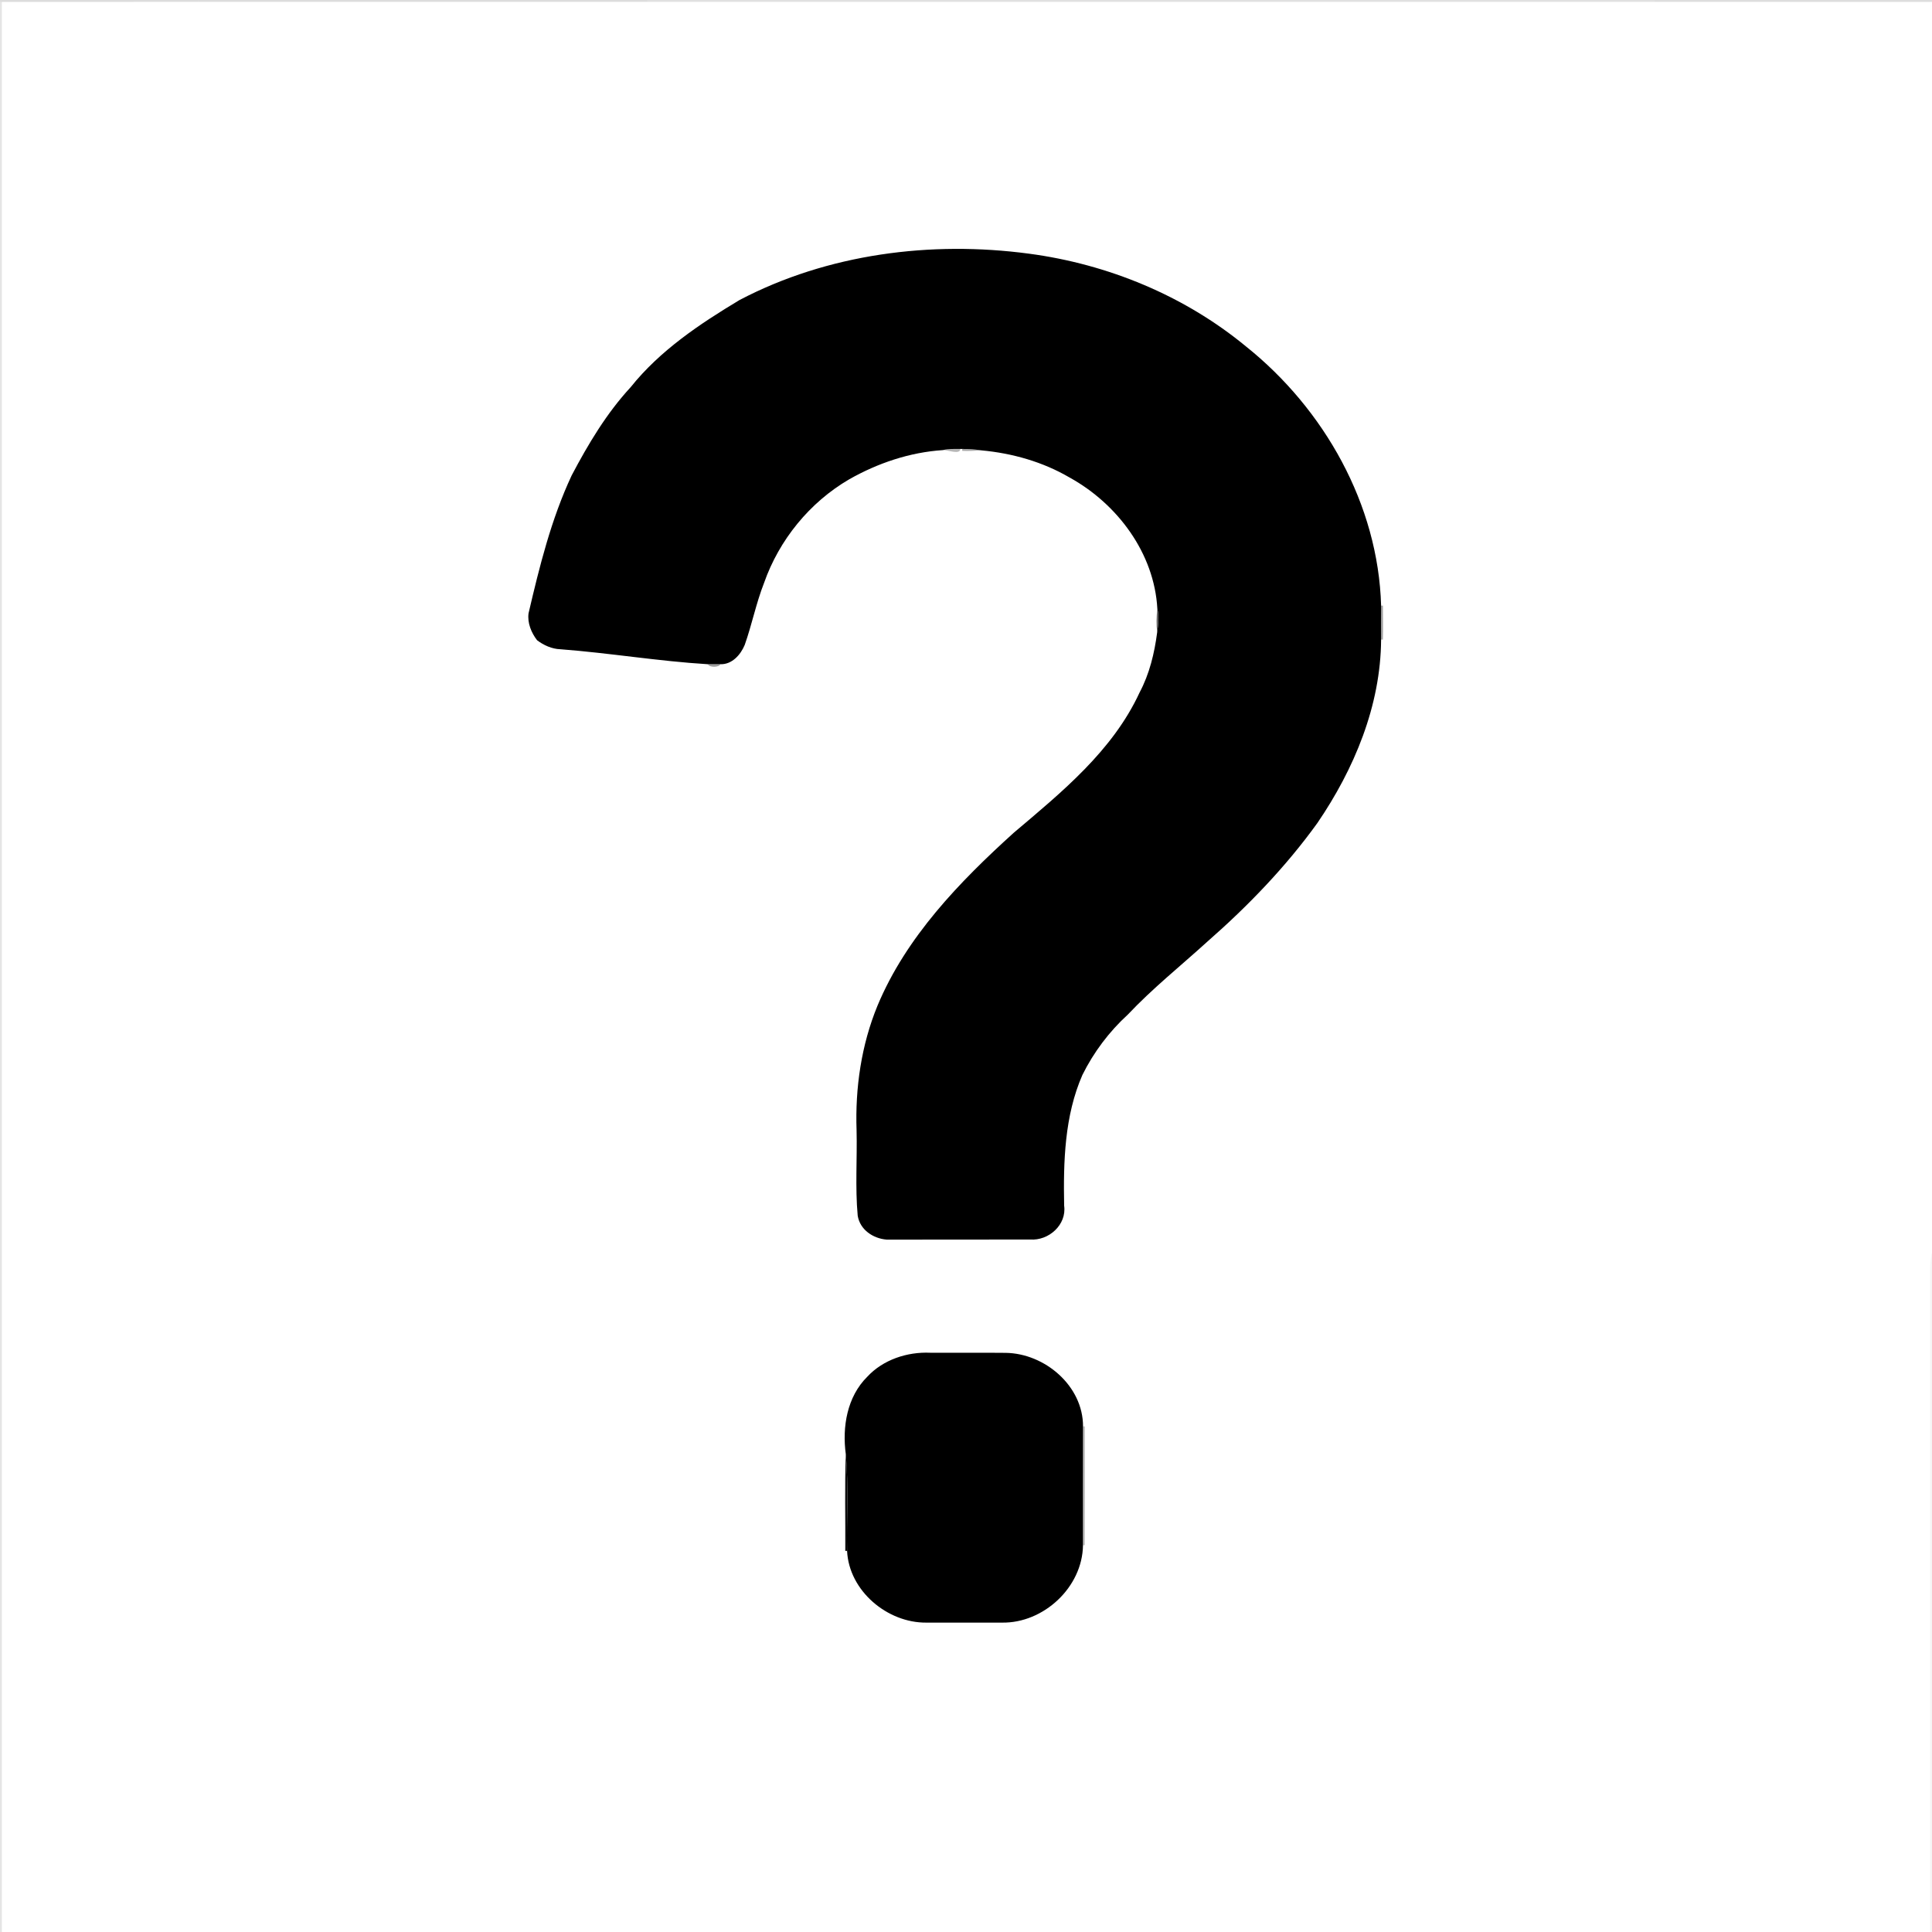
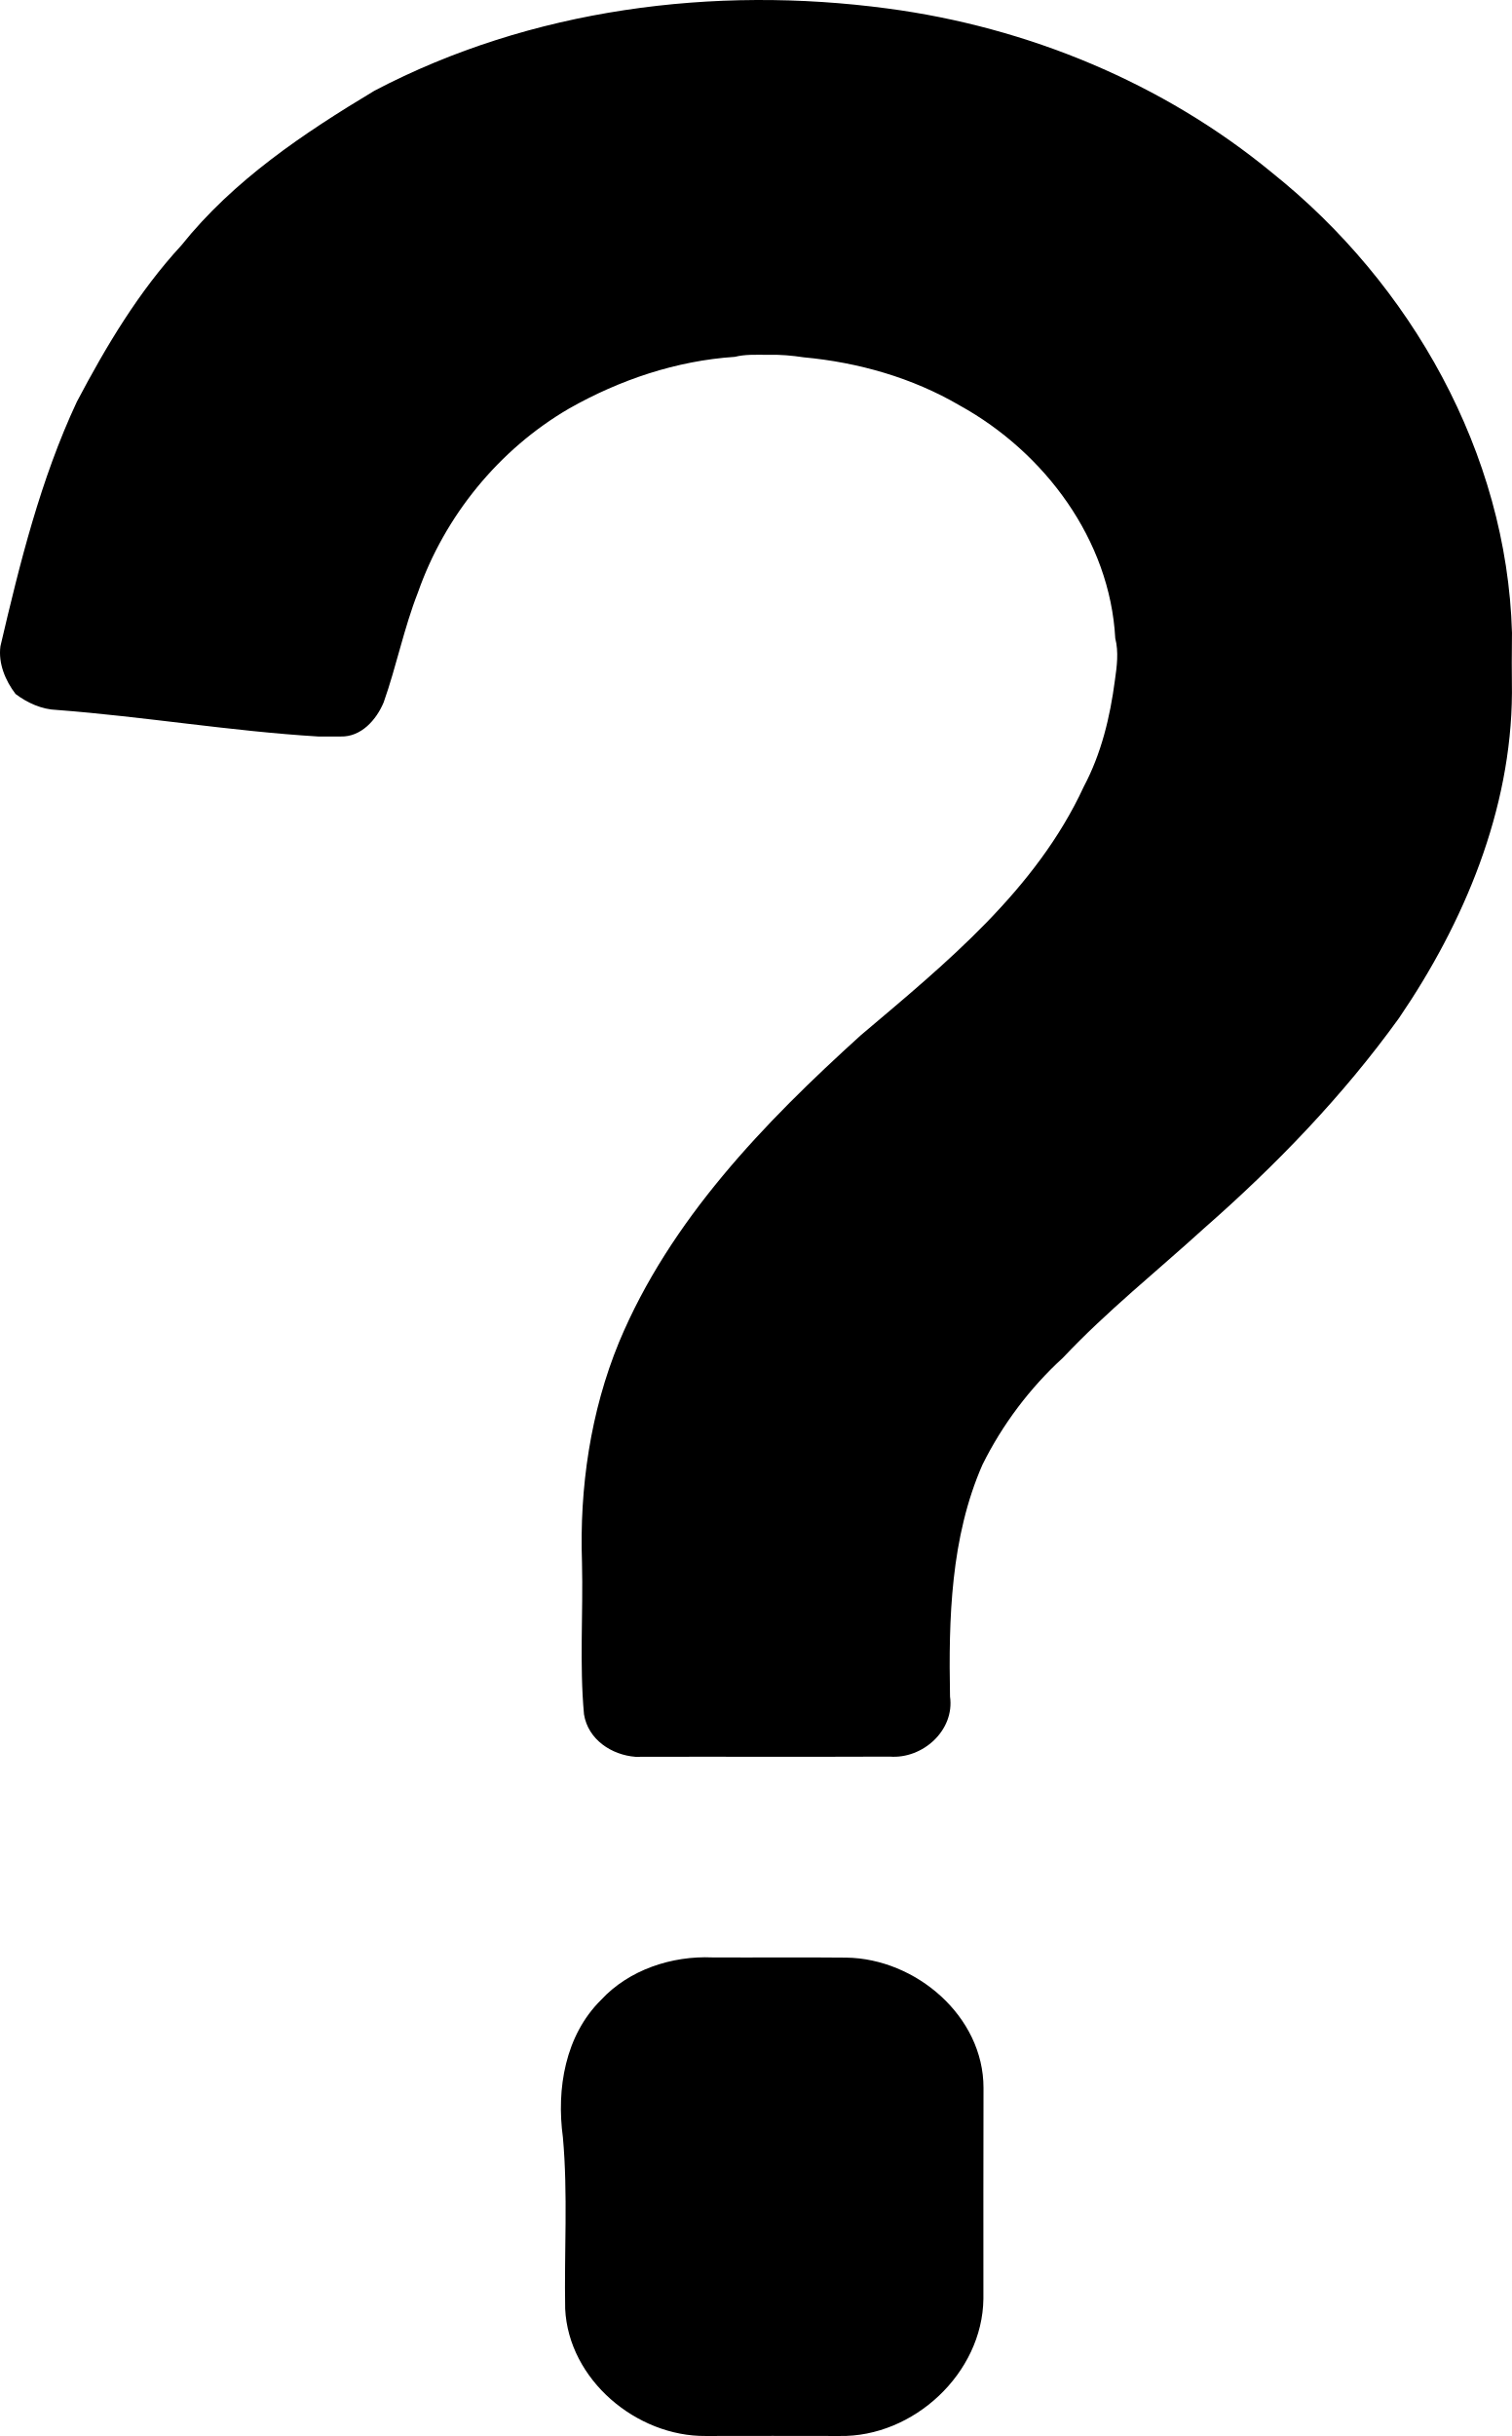
- <svg xmlns="http://www.w3.org/2000/svg" width="1024pt" height="1024pt" viewBox="0 0 1024 1024" version="1.1">
-   <g id="#1d1d1d2a">
-     <path fill="#1d1d1d" opacity="0.16" d=" M 0.00 0.00 L 105.02 0.00 L 104.99 0.99 C 70.33 1.02 35.66 0.98 1.00 1.01 L 0.00 0.99 L 0.00 0.00 Z" />
-   </g>
-   <g id="#16161626">
-     <path fill="#161616" opacity="0.15" d=" M 105.02 0.00 L 343.03 0.00 L 342.98 0.99 C 263.65 1.01 184.32 1.01 104.99 0.99 L 105.02 0.00 Z" />
-   </g>
-   <g id="#10101022">
-     <path fill="#101010" opacity="0.13" d=" M 343.03 0.00 L 877.03 0.00 L 876.98 0.99 C 698.98 1.01 520.98 1.01 342.98 0.99 L 343.03 0.00 Z" />
-   </g>
-   <g id="#18181825">
-     <path fill="#181818" opacity="0.15" d=" M 877.03 0.00 L 1024.00 0.00 L 1024.00 0.97 L 1023.00 1.01 L 1022.00 1.02 C 973.66 0.96 925.32 1.03 876.98 0.99 L 877.03 0.00 Z" />
-   </g>
-   <g id="#1313131c">
-     <path fill="#131313" opacity="0.11" d=" M 0.00 0.99 L 1.00 1.01 C 1.00 342.01 1.00 683.00 1.00 1024.00 L 0.00 1024.00 L 0.00 0.99 Z" />
-   </g>
-   <g id="#000000fe">
-     <path fill="#000000" opacity="1.00" d=" M 391.98 159.01 C 438.70 134.51 493.42 127.51 545.36 134.45 C 587.20 140.00 627.73 156.68 660.37 183.60 C 701.85 216.75 730.48 267.36 732.02 321.01 C 731.95 327.00 731.94 333.00 732.01 339.00 C 731.81 374.02 717.74 407.64 698.24 436.22 C 681.49 459.47 661.50 480.17 640.01 499.01 C 625.88 511.87 610.90 523.82 597.76 537.76 C 587.87 546.80 579.67 557.71 573.71 569.72 C 564.21 591.40 563.57 615.74 564.02 639.01 C 565.45 649.13 555.84 657.72 546.01 656.96 C 520.67 657.07 495.32 656.95 469.98 657.02 C 462.84 656.47 455.83 651.87 454.60 644.34 C 453.22 629.32 454.37 614.09 454.00 599.00 C 453.22 576.60 456.53 553.84 465.08 533.06 C 480.29 496.60 508.48 467.47 537.33 441.36 C 562.74 419.87 589.74 397.94 604.02 367.01 C 609.25 357.17 611.87 346.25 613.31 335.26 C 613.90 331.13 614.48 326.80 613.42 322.71 C 611.83 293.24 592.28 267.10 566.93 253.11 C 552.72 244.79 536.60 240.23 520.26 238.71 C 516.83 238.19 513.44 237.89 509.99 237.96 L 508.99 237.96 C 505.85 237.96 502.74 237.80 499.70 238.57 C 482.23 239.72 465.25 245.44 450.07 254.06 C 429.15 266.26 412.96 286.15 404.96 308.98 C 400.76 319.69 398.54 331.01 394.71 341.84 C 392.53 347.08 387.96 352.23 381.85 352.05 C 380.18 352.05 376.83 352.05 375.16 352.05 C 349.03 350.47 323.10 346.10 296.98 344.11 C 292.52 343.97 288.16 341.99 284.66 339.34 C 281.61 335.36 279.45 330.18 280.14 325.07 C 285.95 300.21 292.13 275.21 302.99 251.99 C 311.74 235.39 321.45 219.09 334.24 205.24 C 349.81 185.77 370.80 171.73 391.98 159.01 Z" />
-     <path fill="#000000" opacity="1.00" d=" M 459.69 729.69 C 468.05 720.65 480.86 716.45 492.99 716.98 C 506.33 717.05 519.67 716.90 533.01 717.04 C 553.77 717.32 574.06 734.54 574.03 756.00 C 573.95 777.00 574.02 798.01 574.00 819.02 C 573.72 841.29 553.10 860.41 531.01 860.02 C 517.67 859.99 504.32 859.99 490.99 860.02 C 470.28 860.22 449.96 843.16 448.97 822.00 C 448.66 804.92 449.82 787.77 448.29 770.75 C 446.32 756.28 448.96 740.30 459.69 729.69 Z" />
-   </g>
-   <g id="#02020249">
-     <path fill="#020202" opacity="0.29" d=" M 499.70 238.57 C 502.74 237.80 505.85 237.96 508.99 237.96 C 508.89 241.24 502.13 238.37 499.70 238.57 Z" />
-   </g>
-   <g id="#0202025a">
-     <path fill="#020202" opacity="0.35" d=" M 509.99 237.96 C 513.44 237.89 516.83 238.19 520.26 238.71 C 516.81 238.89 513.44 239.14 510.01 238.96 L 509.99 237.96 Z" />
-   </g>
-   <g id="#0404045f">
-     <path fill="#040404" opacity="0.37" d=" M 732.02 321.01 L 732.98 321.00 C 732.97 326.98 733.16 332.98 732.96 338.97 L 732.01 339.00 C 731.94 333.00 731.95 327.00 732.02 321.01 Z" />
-   </g>
-   <g id="#0302029e">
-     <path fill="#030202" opacity="0.62" d=" M 613.42 322.71 C 614.48 326.80 613.90 331.13 613.31 335.26 C 612.88 331.07 612.92 326.88 613.42 322.71 Z" />
-   </g>
-   <g id="#04040463">
-     <path fill="#040404" opacity="0.39" d=" M 375.16 352.05 C 376.83 352.05 380.18 352.05 381.85 352.05 C 381.04 353.85 375.95 353.85 375.16 352.05 Z" />
-   </g>
-   <g id="#0707070b">
-     <path fill="#070707" opacity="0.04" d=" M 1022.97 684.00 C 1023.10 677.25 1022.48 670.42 1024.00 663.79 L 1024.00 1024.00 L 1022.99 1024.00 C 1022.99 910.67 1023.03 797.33 1022.97 684.00 Z" />
-   </g>
-   <g id="#04040446">
-     <path fill="#040404" opacity="0.27" d=" M 574.03 756.00 L 574.99 756.00 C 574.98 776.99 575.07 797.98 574.96 818.97 L 574.00 819.02 C 574.02 798.01 573.95 777.00 574.03 756.00 Z" />
-   </g>
-   <g id="#000000f1">
-     <path fill="#000000" opacity="0.95" d=" M 448.29 770.75 C 449.82 787.77 448.66 804.92 448.97 822.00 L 448.01 822.00 C 448.12 804.91 447.66 787.82 448.29 770.75 Z" />
+ <svg xmlns="http://www.w3.org/2000/svg" width="452.009pt" height="728.115pt" viewBox="0 0 452.009 728.115" version="1.1" id="svg15">
+   <defs id="defs15" />
+   <g id="#000000fe" transform="translate(-280.011,-131.9111)">
+     <path fill="#000000" opacity="1" d="m 391.98,159.01 c 46.72,-24.5 101.44,-31.5 153.38,-24.56 41.84,5.55 82.37,22.23 115.01,49.15 41.48,33.15 70.11,83.76 71.65,137.41 -0.07,5.99 -0.08,11.99 -0.01,17.99 -0.2,35.02 -14.27,68.64 -33.77,97.22 -16.75,23.25 -36.74,43.95 -58.23,62.79 -14.13,12.86 -29.11,24.81 -42.25,38.75 -9.89,9.04 -18.09,19.95 -24.05,31.96 -9.5,21.68 -10.14,46.02 -9.69,69.29 1.43,10.12 -8.18,18.71 -18.01,17.95 -25.34,0.11 -50.69,-0.01 -76.03,0.06 -7.14,-0.55 -14.15,-5.15 -15.38,-12.68 -1.38,-15.02 -0.23,-30.25 -0.6,-45.34 -0.78,-22.4 2.53,-45.16 11.08,-65.94 15.21,-36.46 43.4,-65.59 72.25,-91.7 25.41,-21.49 52.41,-43.42 66.69,-74.35 5.23,-9.84 7.85,-20.76 9.29,-31.75 0.59,-4.13 1.17,-8.46 0.11,-12.55 -1.59,-29.47 -21.14,-55.61 -46.49,-69.6 -14.21,-8.32 -30.33,-12.88 -46.67,-14.4 -3.43,-0.52 -6.82,-0.82 -10.27,-0.75 h -1 c -3.14,0 -6.25,-0.16 -9.29,0.61 -17.47,1.15 -34.45,6.87 -49.63,15.49 -20.92,12.2 -37.11,32.09 -45.11,54.92 -4.2,10.71 -6.42,22.03 -10.25,32.86 -2.18,5.24 -6.75,10.39 -12.86,10.21 -1.67,0 -5.02,0 -6.69,0 -26.13,-1.58 -52.06,-5.95 -78.18,-7.94 -4.46,-0.14 -8.82,-2.12 -12.32,-4.77 -3.05,-3.98 -5.21,-9.16 -4.52,-14.27 5.81,-24.86 11.99,-49.86 22.85,-73.08 8.75,-16.6 18.46,-32.9 31.25,-46.75 15.57,-19.47 36.56,-33.51 57.74,-46.23 z" id="path6" />
+     <path fill="#000000" opacity="1" d="m 459.69,729.69 c 8.36,-9.04 21.17,-13.24 33.3,-12.71 13.34,0.07 26.68,-0.08 40.02,0.06 20.76,0.28 41.05,17.5 41.02,38.96 -0.08,21 -0.01,42.01 -0.03,63.02 -0.28,22.27 -20.9,41.39 -42.99,41 -13.34,-0.03 -26.69,-0.03 -40.02,0 -20.71,0.2 -41.03,-16.86 -42.02,-38.02 -0.31,-17.08 0.85,-34.23 -0.68,-51.25 -1.97,-14.47 0.67,-30.45 11.4,-41.06 z" id="path7" />
  </g>
</svg>
